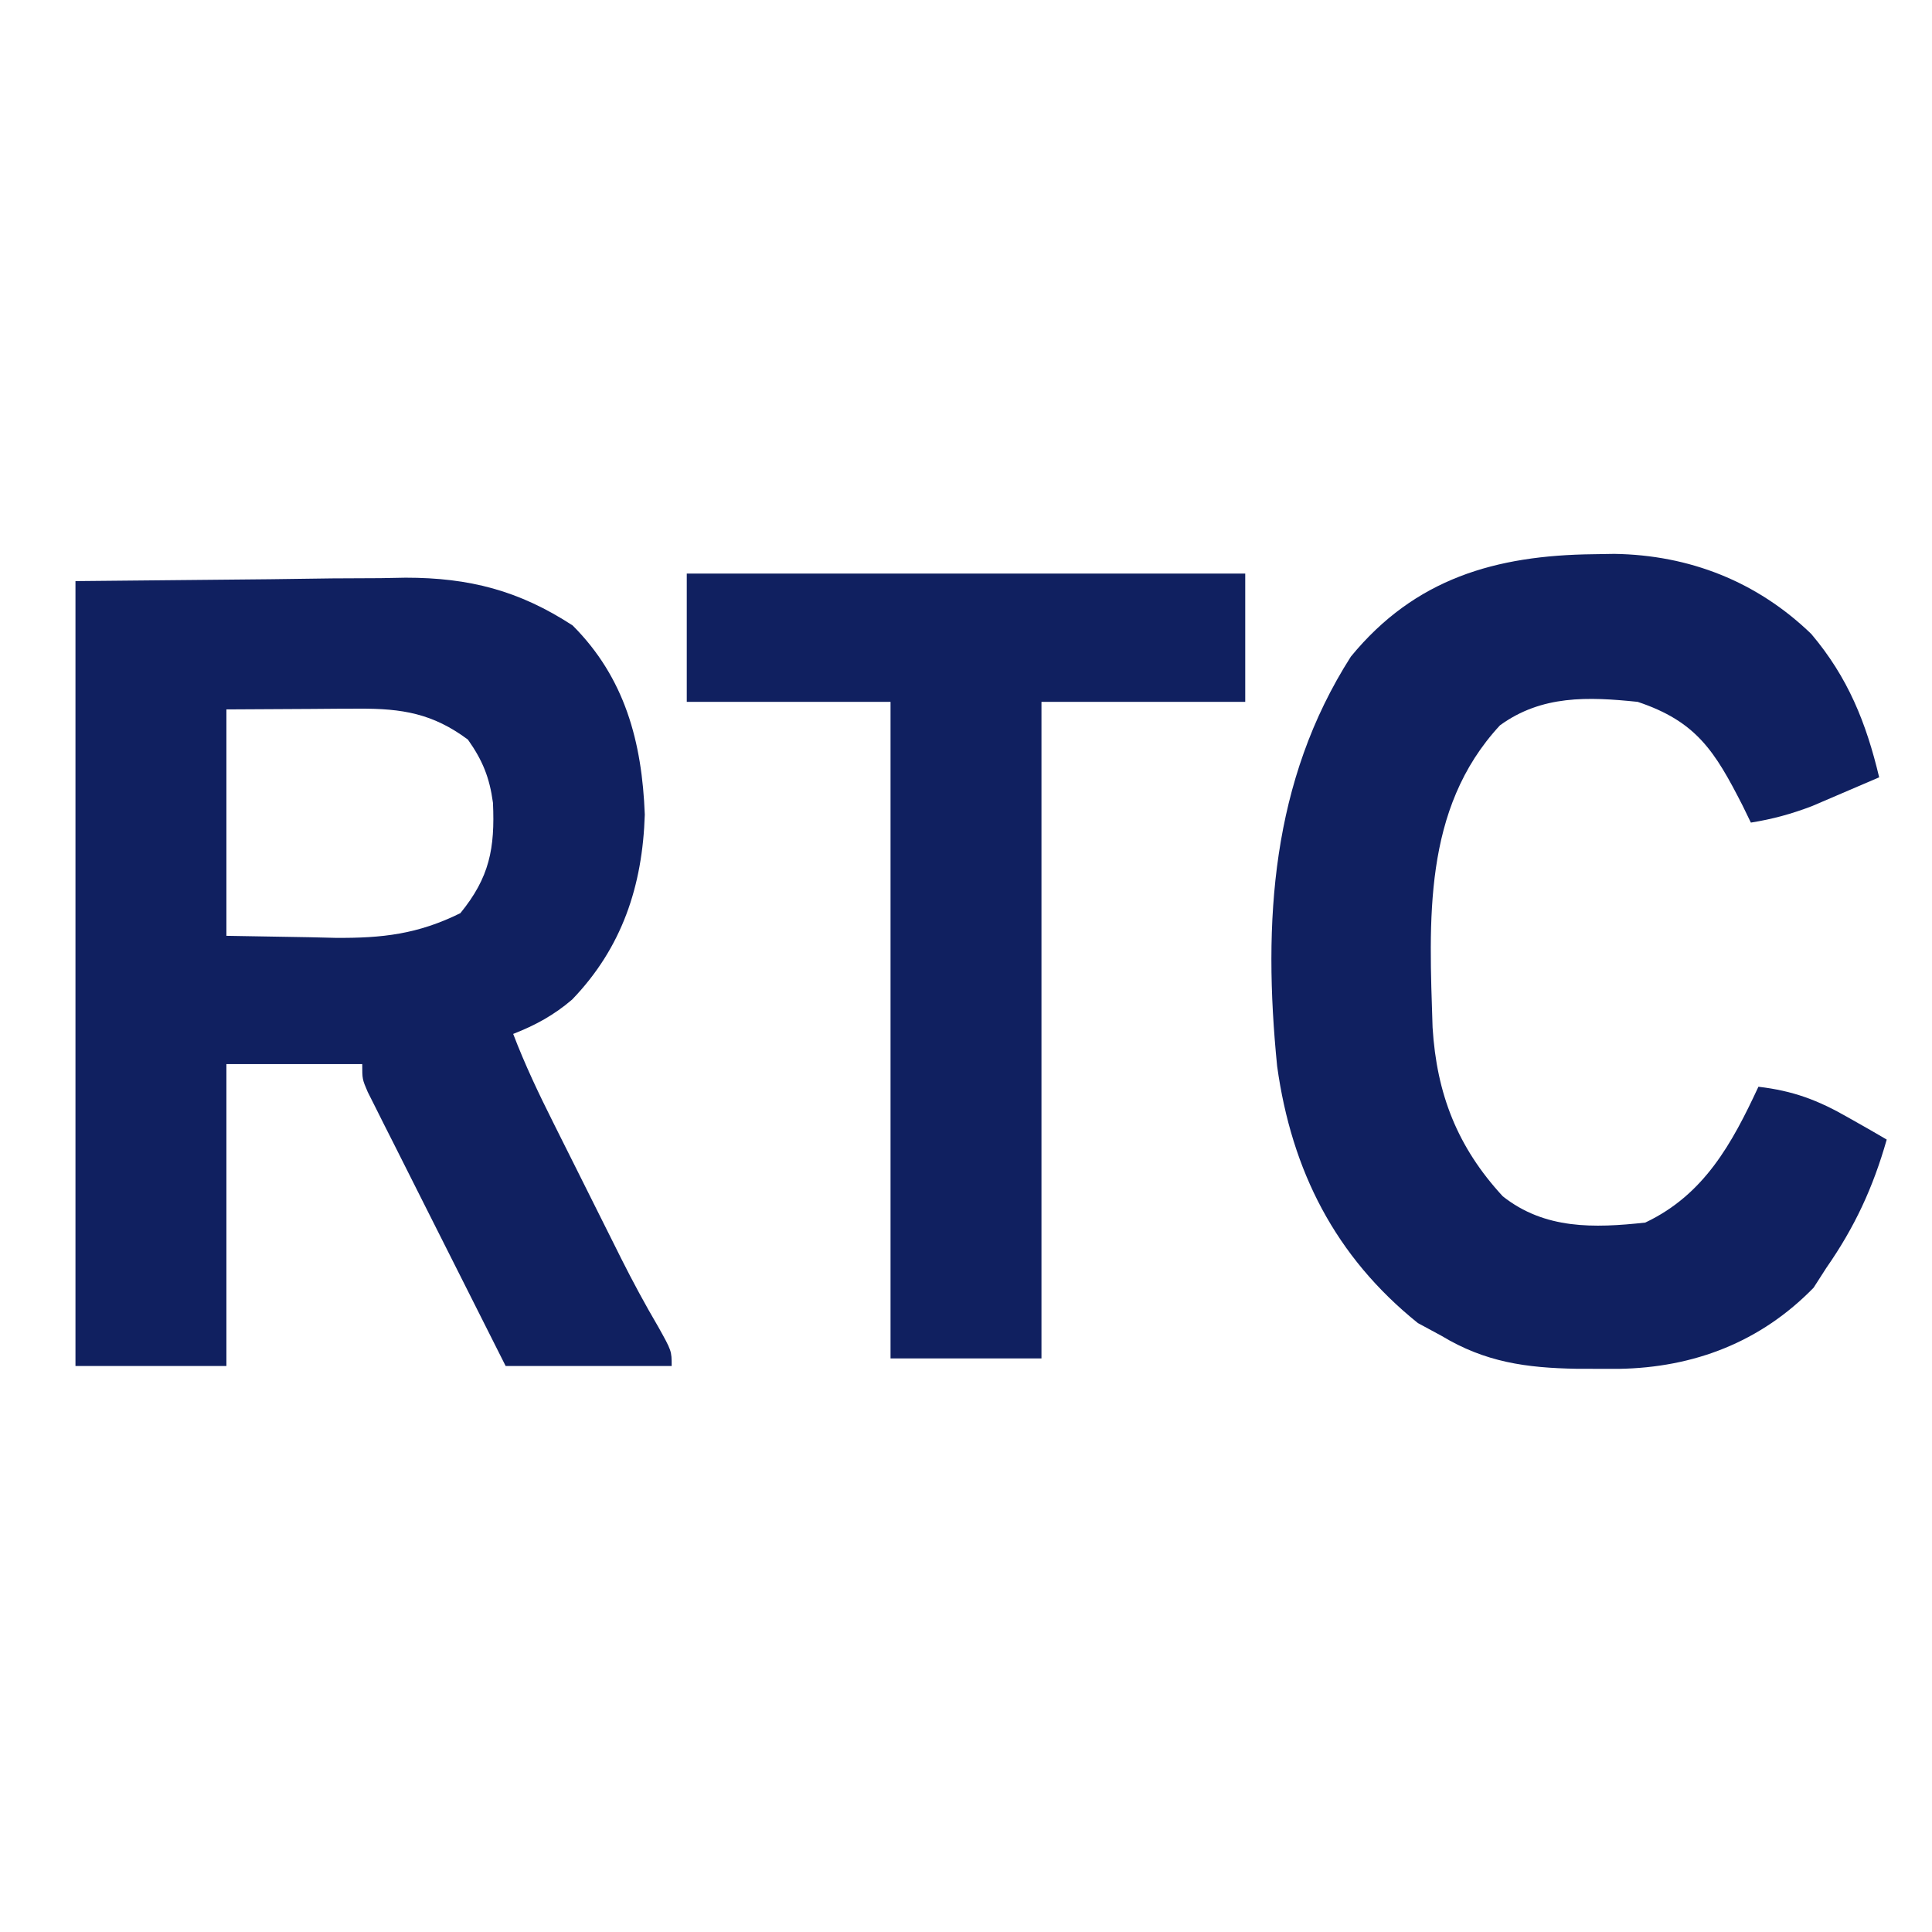
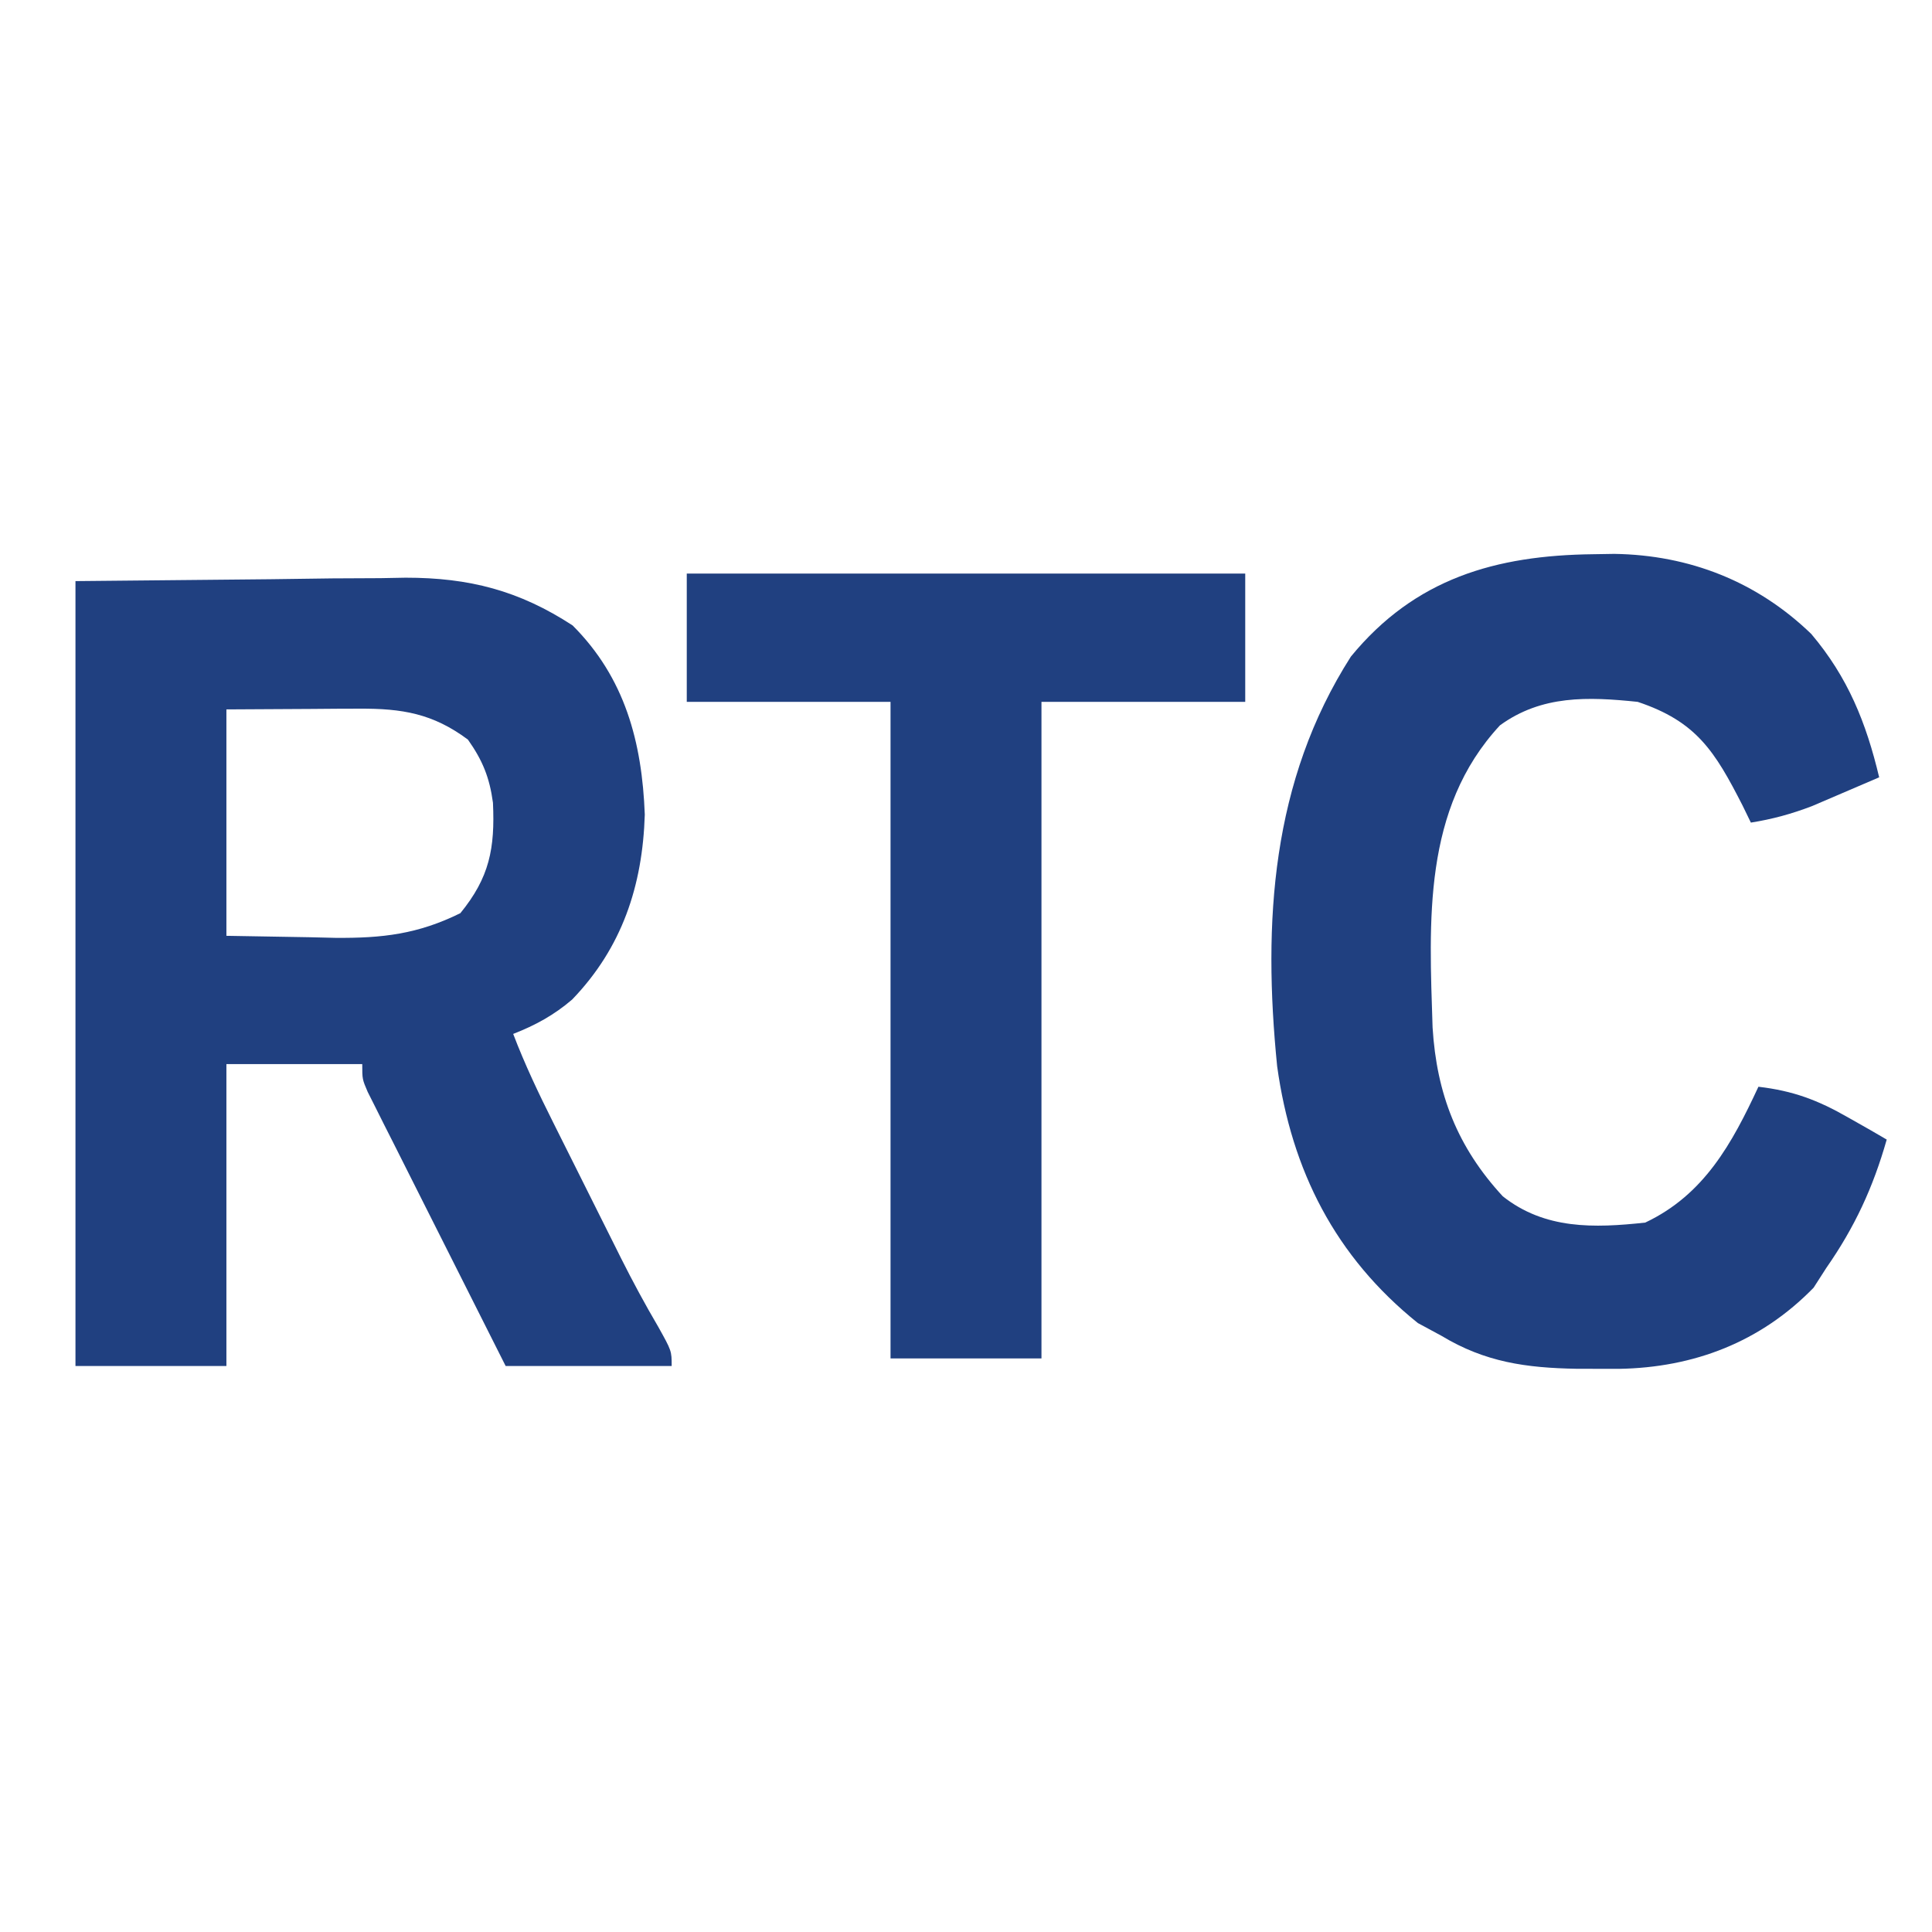
<svg xmlns="http://www.w3.org/2000/svg" version="1.1" width="256" height="256">
-   <path d="M0 0 C8.539 -0.083 17.078 -0.165 25.875 -0.25 C28.551 -0.286 31.227 -0.323 33.984 -0.36 C36.132 -0.372 38.281 -0.382 40.43 -0.391 C42.069 -0.421 42.069 -0.421 43.742 -0.453 C52.176 -0.456 58.783 1.25 65.875 5.875 C72.81 12.81 75.072 21.32 75.438 30.938 C75.144 40.381 72.419 48.582 65.816 55.441 C63.415 57.502 60.94 58.853 58 60 C59.547 64.056 61.391 67.928 63.336 71.805 C63.817 72.768 63.817 72.768 64.308 73.751 C64.984 75.104 65.661 76.457 66.34 77.81 C67.368 79.86 68.391 81.912 69.414 83.965 C70.075 85.287 70.737 86.608 71.398 87.93 C71.7 88.534 72.001 89.138 72.311 89.761 C73.859 92.84 75.48 95.848 77.225 98.817 C79 102 79 102 79 104 C71.74 104 64.48 104 57 104 C54.29 98.627 51.583 93.252 48.882 87.875 C47.962 86.044 47.041 84.215 46.118 82.386 C44.793 79.762 43.474 77.135 42.156 74.508 C41.741 73.687 41.325 72.866 40.897 72.02 C40.516 71.26 40.136 70.499 39.744 69.715 C39.407 69.045 39.069 68.374 38.721 67.683 C38 66 38 66 38 64 C32.06 64 26.12 64 20 64 C20 77.2 20 90.4 20 104 C13.4 104 6.8 104 0 104 C0 69.68 0 35.36 0 0 Z M20 17 C20 26.9 20 36.8 20 47 C23.63 47.062 27.26 47.124 31 47.188 C32.692 47.228 32.692 47.228 34.418 47.27 C40.673 47.322 45.359 46.782 51 44 C54.863 39.268 55.596 35.424 55.32 29.367 C54.868 26.024 53.947 23.753 52 21 C47.34 17.535 43.278 16.871 37.578 16.902 C36.654 16.905 35.73 16.907 34.778 16.91 C33.614 16.919 32.45 16.928 31.25 16.938 C27.538 16.958 23.825 16.979 20 17 Z " fill="#102060" transform="translate(10,77)" />
-   <path d="M0 0 C0.918 -0.015 1.836 -0.03 2.782 -0.045 C12.724 0.105 21.677 3.612 28.875 10.562 C33.731 16.3 36.147 22.304 37.875 29.562 C35.982 30.381 34.085 31.192 32.188 32 C30.604 32.679 30.604 32.679 28.988 33.371 C26.255 34.417 23.755 35.098 20.875 35.562 C20.511 34.815 20.148 34.067 19.773 33.297 C16.112 26.124 13.675 22.163 5.875 19.562 C-0.712 18.879 -6.844 18.656 -12.371 22.672 C-22.662 33.765 -21.741 48.657 -21.3 62.707 C-20.761 71.502 -18.016 78.56 -12.004 85.074 C-6.437 89.484 0.093 89.3 6.875 88.562 C14.696 84.865 18.376 78.079 21.875 70.562 C26.473 71.101 29.743 72.328 33.75 74.625 C34.717 75.173 35.684 75.721 36.68 76.285 C37.766 76.917 37.766 76.917 38.875 77.562 C37.065 83.919 34.648 89.142 30.875 94.562 C30.318 95.429 29.761 96.295 29.188 97.188 C22.156 104.409 13.306 107.779 3.387 107.942 C2.476 107.941 1.564 107.939 0.625 107.938 C-0.313 107.936 -1.251 107.934 -2.217 107.933 C-8.889 107.814 -14.325 107.067 -20.125 103.562 C-21.156 103.006 -22.188 102.449 -23.25 101.875 C-34.186 93.079 -39.976 81.701 -41.898 67.834 C-43.806 48.743 -42.67 30.068 -32.125 13.562 C-23.631 3.21 -12.933 0.147 0 0 Z " fill="#102060" transform="translate(211.125,73.4375)" />
-   <path d="M0 0 C24.42 0 48.84 0 74 0 C74 5.61 74 11.22 74 17 C65.09 17 56.18 17 47 17 C47 45.71 47 74.42 47 104 C40.4 104 33.8 104 27 104 C27 75.29 27 46.58 27 17 C18.09 17 9.18 17 0 17 C0 11.39 0 5.78 0 0 Z " fill="#102060" transform="translate(91,76)" />
+   <path d="M0 0 C8.539 -0.083 17.078 -0.165 25.875 -0.25 C28.551 -0.286 31.227 -0.323 33.984 -0.36 C36.132 -0.372 38.281 -0.382 40.43 -0.391 C42.069 -0.421 42.069 -0.421 43.742 -0.453 C52.176 -0.456 58.783 1.25 65.875 5.875 C72.81 12.81 75.072 21.32 75.438 30.938 C75.144 40.381 72.419 48.582 65.816 55.441 C63.415 57.502 60.94 58.853 58 60 C59.547 64.056 61.391 67.928 63.336 71.805 C63.817 72.768 63.817 72.768 64.308 73.751 C64.984 75.104 65.661 76.457 66.34 77.81 C67.368 79.86 68.391 81.912 69.414 83.965 C70.075 85.287 70.737 86.608 71.398 87.93 C71.7 88.534 72.001 89.138 72.311 89.761 C73.859 92.84 75.48 95.848 77.225 98.817 C79 102 79 102 79 104 C71.74 104 64.48 104 57 104 C54.29 98.627 51.583 93.252 48.882 87.875 C47.962 86.044 47.041 84.215 46.118 82.386 C44.793 79.762 43.474 77.135 42.156 74.508 C41.741 73.687 41.325 72.866 40.897 72.02 C40.516 71.26 40.136 70.499 39.744 69.715 C39.407 69.045 39.069 68.374 38.721 67.683 C38 66 38 66 38 64 C32.06 64 26.12 64 20 64 C20 77.2 20 90.4 20 104 C13.4 104 6.8 104 0 104 C0 69.68 0 35.36 0 0 Z M20 17 C20 26.9 20 36.8 20 47 C23.63 47.062 27.26 47.124 31 47.188 C32.692 47.228 32.692 47.228 34.418 47.27 C40.673 47.322 45.359 46.782 51 44 C54.863 39.268 55.596 35.424 55.32 29.367 C54.868 26.024 53.947 23.753 52 21 C47.34 17.535 43.278 16.871 37.578 16.902 C36.654 16.905 35.73 16.907 34.778 16.91 C33.614 16.919 32.45 16.928 31.25 16.938 C27.538 16.958 23.825 16.979 20 17 Z " fill="#204080" transform="translate(10,77)" />
+   <path d="M0 0 C0.918 -0.015 1.836 -0.03 2.782 -0.045 C12.724 0.105 21.677 3.612 28.875 10.562 C33.731 16.3 36.147 22.304 37.875 29.562 C35.982 30.381 34.085 31.192 32.188 32 C30.604 32.679 30.604 32.679 28.988 33.371 C26.255 34.417 23.755 35.098 20.875 35.562 C20.511 34.815 20.148 34.067 19.773 33.297 C16.112 26.124 13.675 22.163 5.875 19.562 C-0.712 18.879 -6.844 18.656 -12.371 22.672 C-22.662 33.765 -21.741 48.657 -21.3 62.707 C-20.761 71.502 -18.016 78.56 -12.004 85.074 C-6.437 89.484 0.093 89.3 6.875 88.562 C14.696 84.865 18.376 78.079 21.875 70.562 C26.473 71.101 29.743 72.328 33.75 74.625 C34.717 75.173 35.684 75.721 36.68 76.285 C37.766 76.917 37.766 76.917 38.875 77.562 C37.065 83.919 34.648 89.142 30.875 94.562 C30.318 95.429 29.761 96.295 29.188 97.188 C22.156 104.409 13.306 107.779 3.387 107.942 C2.476 107.941 1.564 107.939 0.625 107.938 C-0.313 107.936 -1.251 107.934 -2.217 107.933 C-8.889 107.814 -14.325 107.067 -20.125 103.562 C-21.156 103.006 -22.188 102.449 -23.25 101.875 C-34.186 93.079 -39.976 81.701 -41.898 67.834 C-43.806 48.743 -42.67 30.068 -32.125 13.562 C-23.631 3.21 -12.933 0.147 0 0 Z " fill="#204080" transform="translate(211.125,73.4375)" />
+   <path d="M0 0 C24.42 0 48.84 0 74 0 C74 5.61 74 11.22 74 17 C65.09 17 56.18 17 47 17 C47 45.71 47 74.42 47 104 C40.4 104 33.8 104 27 104 C27 75.29 27 46.58 27 17 C18.09 17 9.18 17 0 17 C0 11.39 0 5.78 0 0 Z " fill="#204080" transform="translate(91,76)" />
</svg>
